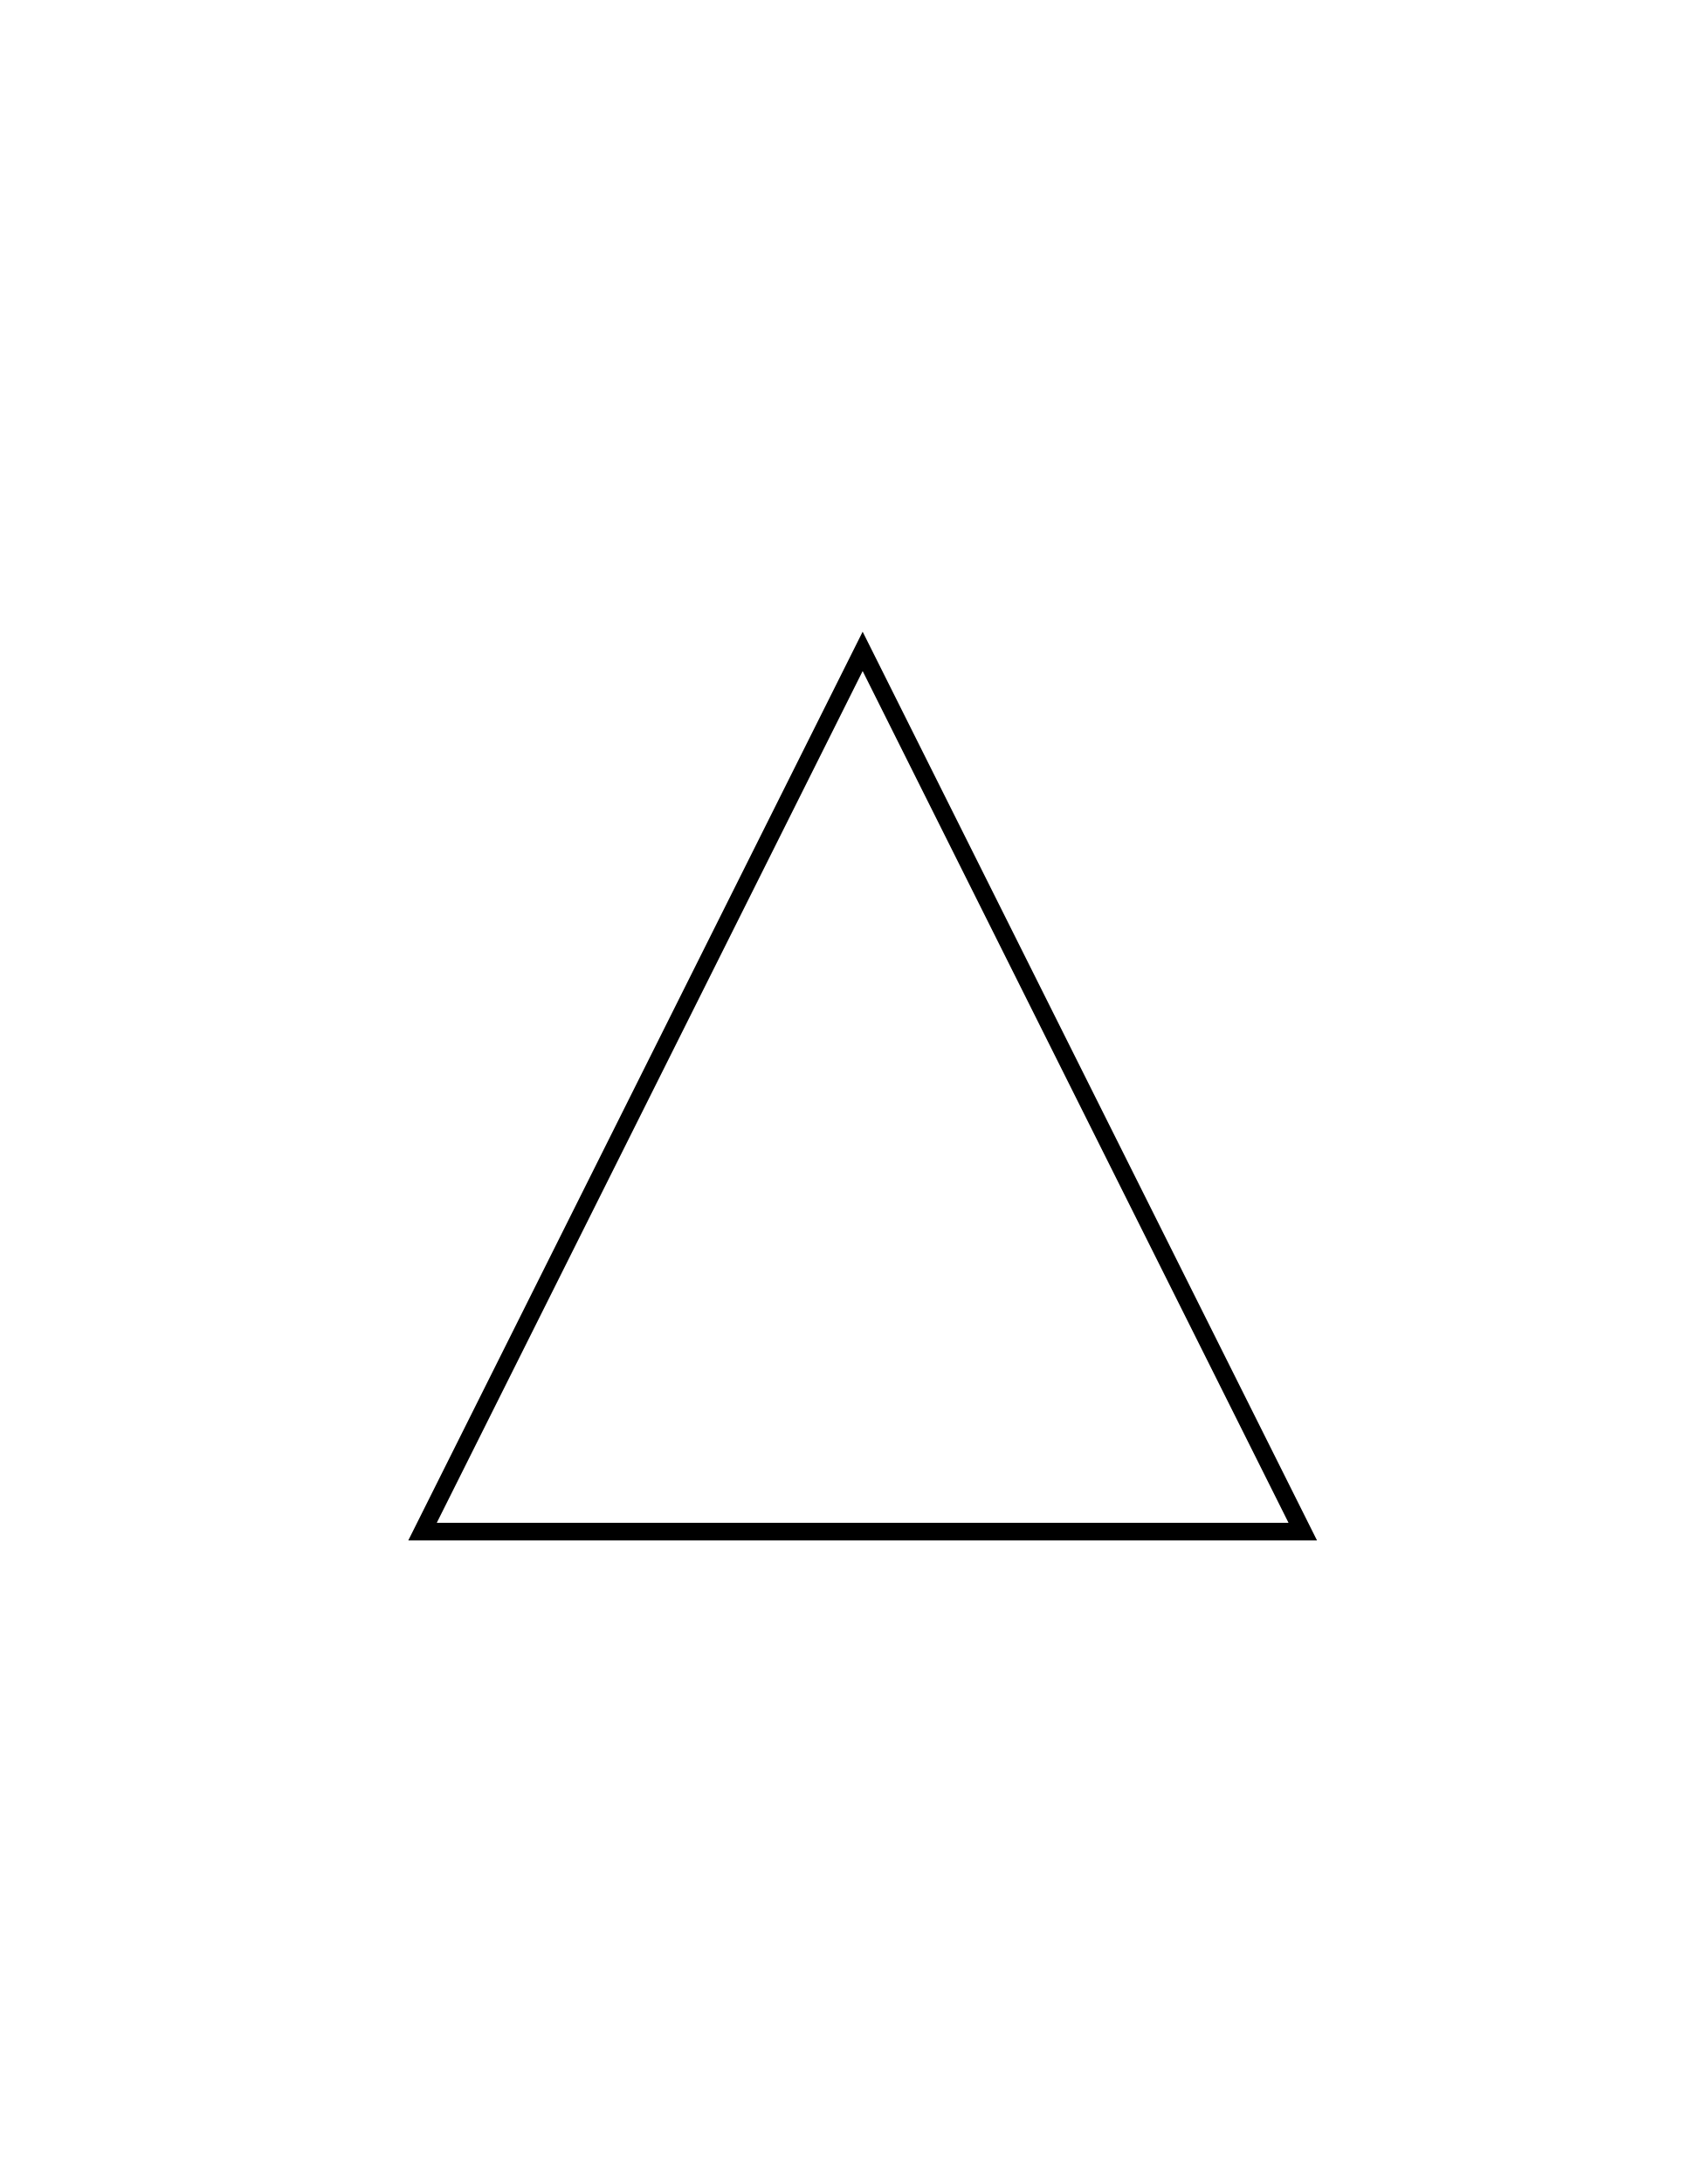
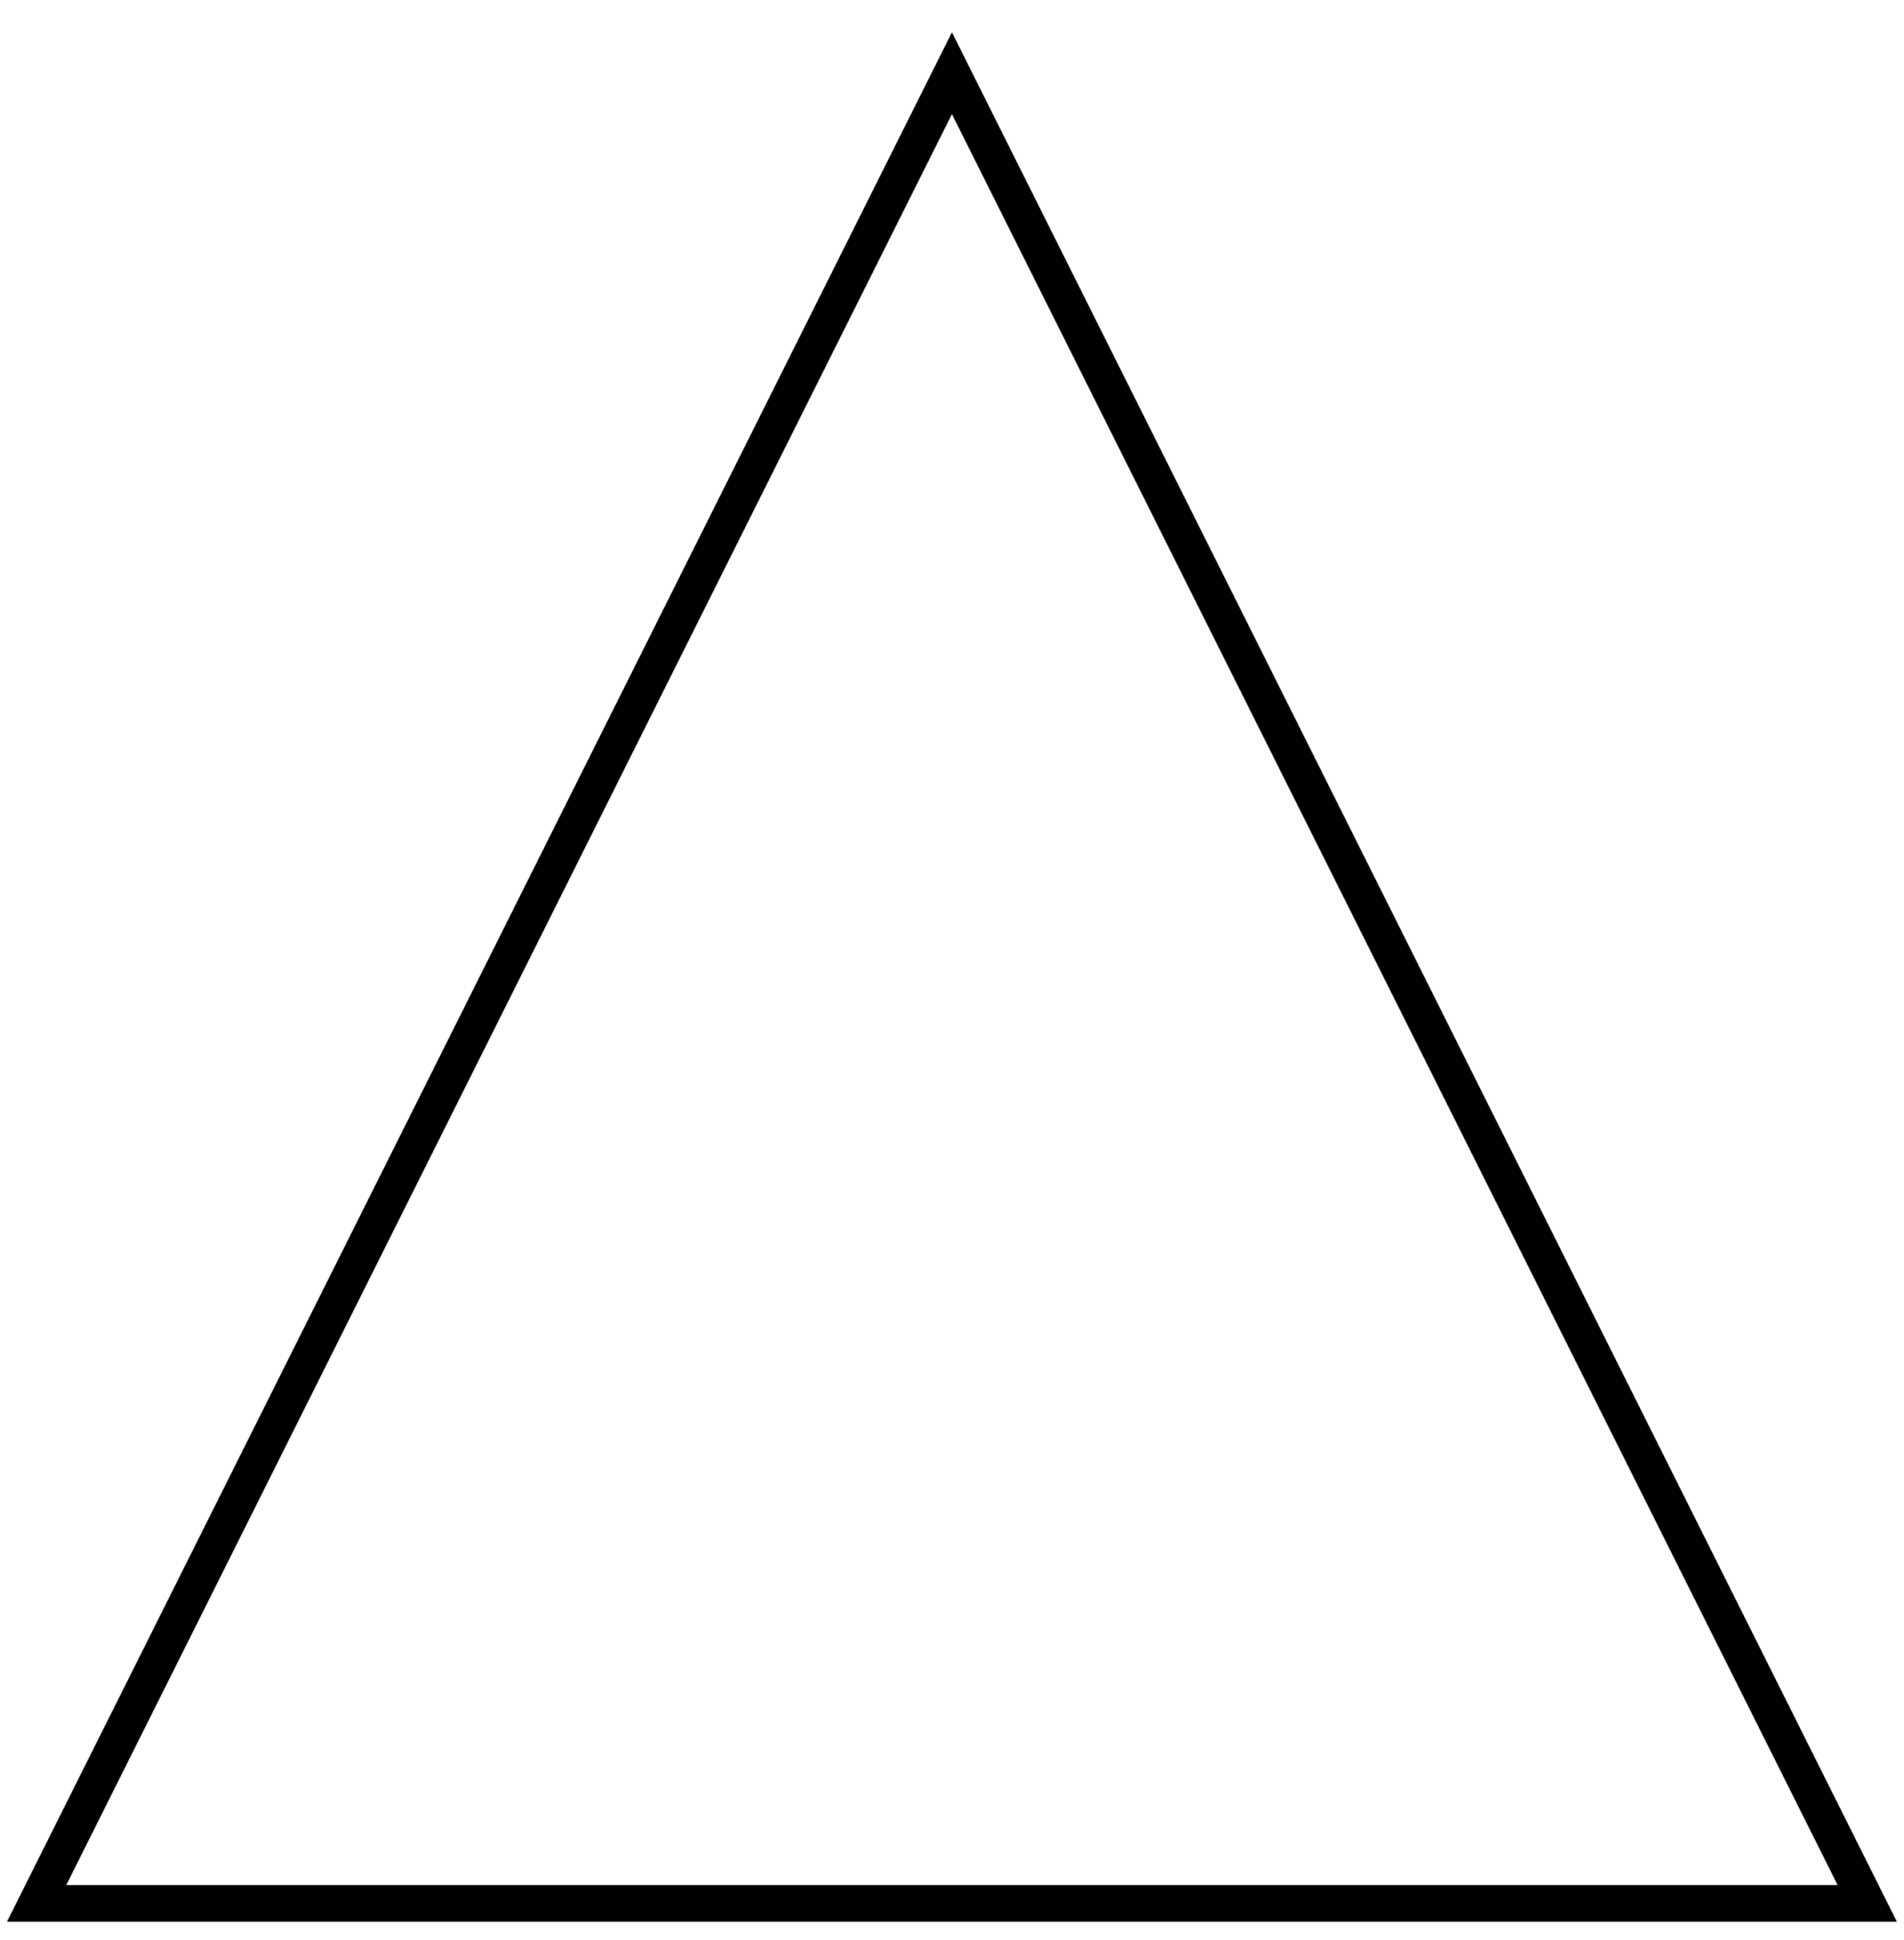
- <svg xmlns="http://www.w3.org/2000/svg" width="97" height="124" viewBox="0 0 97 124">
-   <g fill="none" fill-rule="evenodd">
-     <g>
-       <g transform="translate(-40, -6701) translate(40, 6701)">
-         <rect width="97" height="124" rx="8" />
-         <path stroke="#000" d="M49 37L74 87 24 87z" />
+ <svg xmlns="http://www.w3.org/2000/svg" width="52px" height="53px" viewBox="0 0 52 53" version="1.1">
+   <g id="Page-1" stroke="none" stroke-width="1" fill="none" fill-rule="evenodd">
+     <g id="Constellation-Canvas" transform="translate(-63, -6902)" stroke="#000000">
+       <g id="Shapes" transform="translate(0, 6636)">
+         <g id="Lego" transform="translate(64, 268)">
+           <polygon id="Triangle" points="25 0 50 50 0 50" />
+         </g>
      </g>
    </g>
  </g>
</svg>
